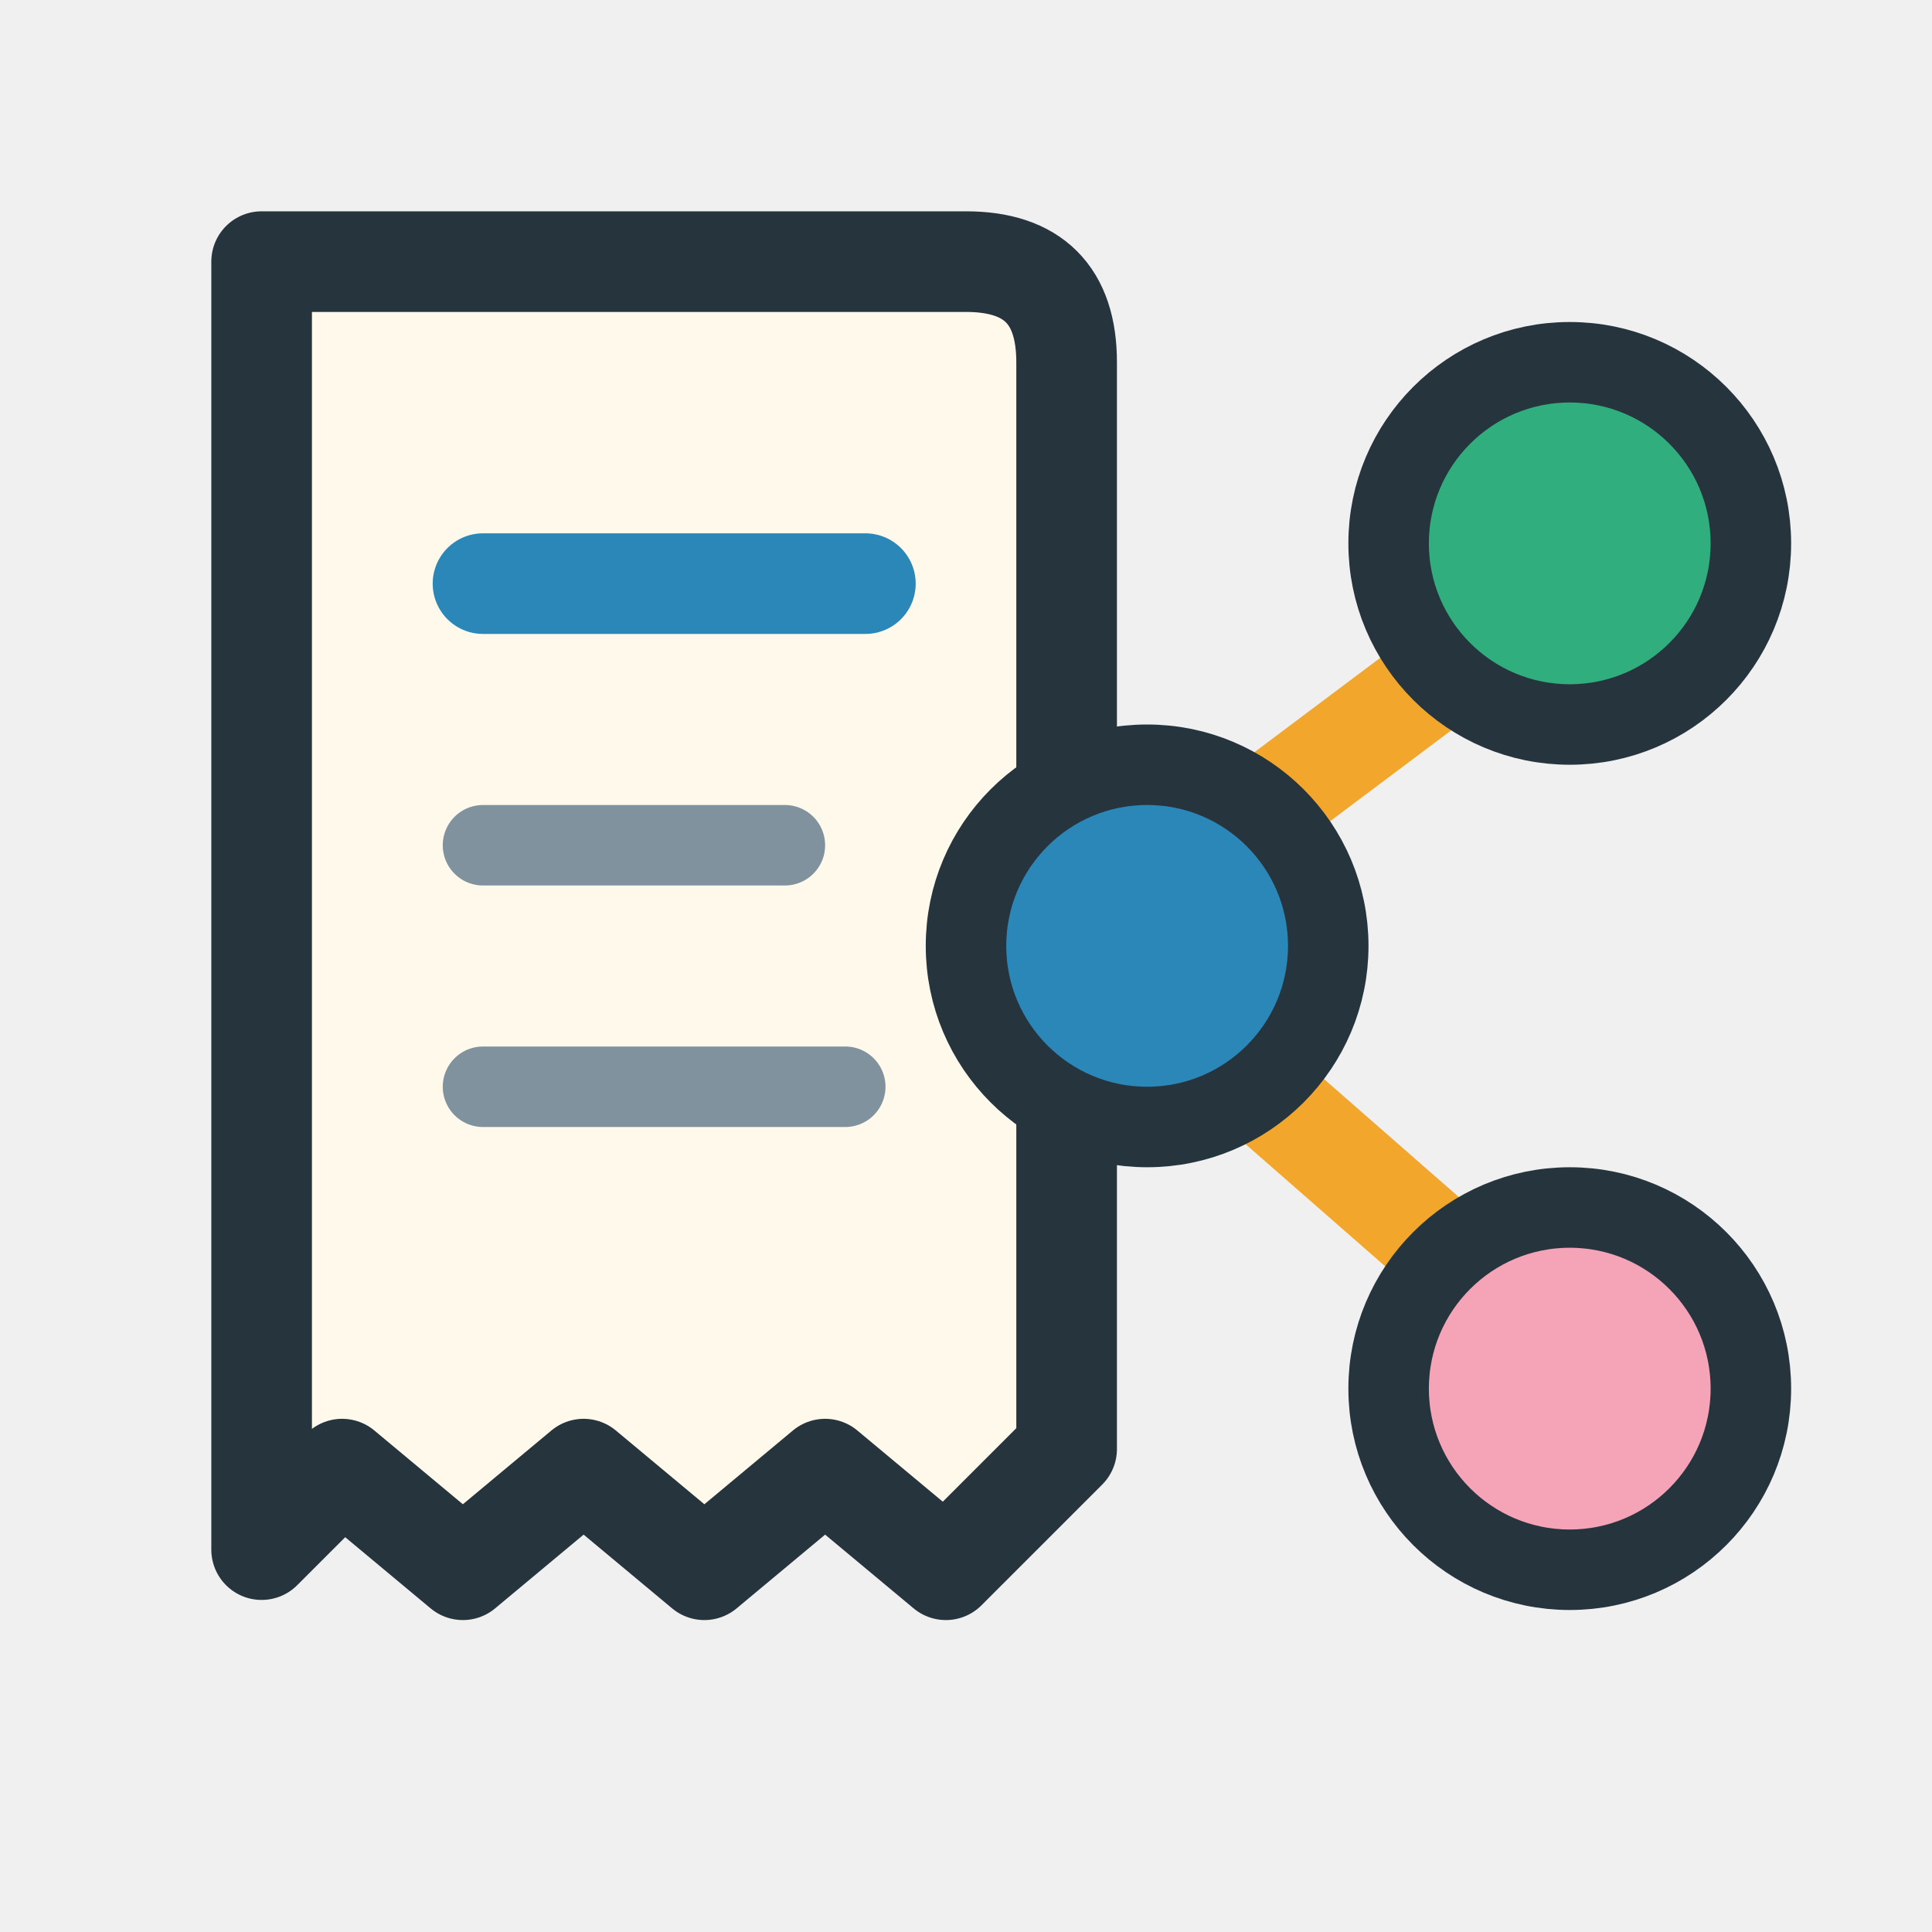
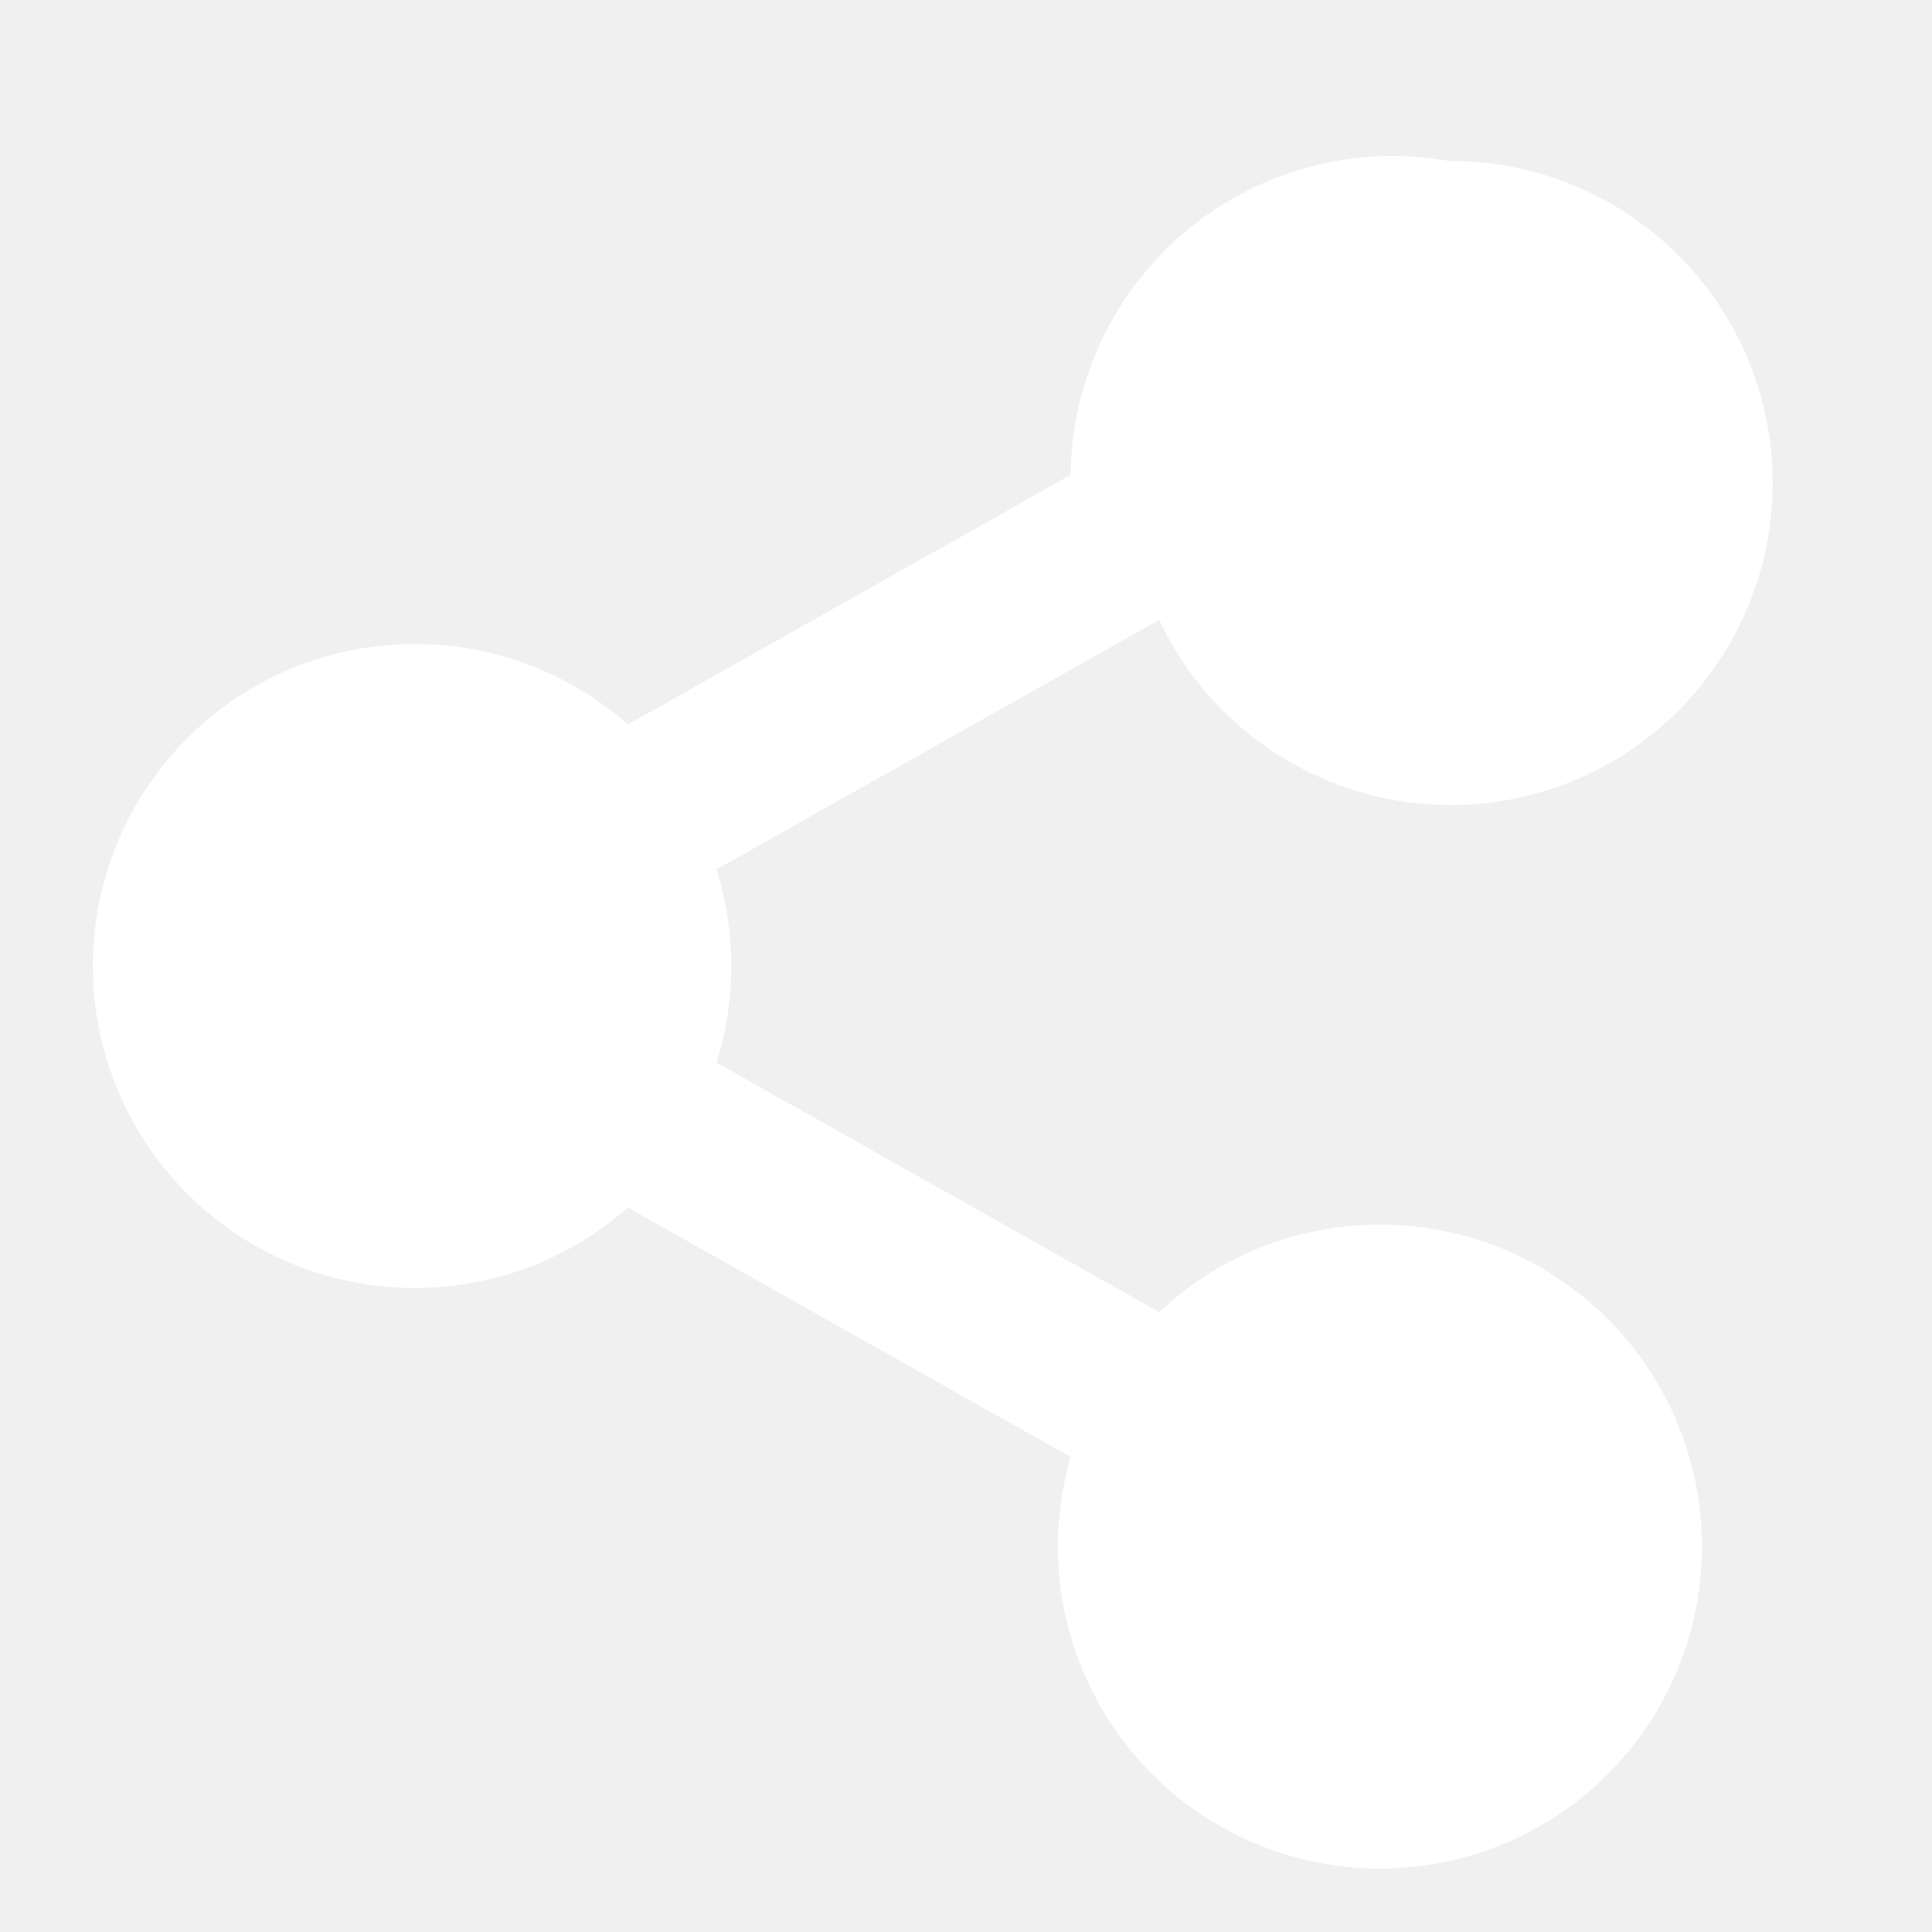
- <svg xmlns="http://www.w3.org/2000/svg" width="96" height="96" viewBox="0 0 96 96">
-   <path d="M13 13 H48 Q53 13 53 18 V72 L47 78 L41 73 L35 78 L29 73 L23 78 L17 73 L13 77 Z" fill="#FFF9EC" stroke="#26343D" stroke-width="5" stroke-linecap="round" stroke-linejoin="round" />
-   <path d="M24 29 H43" fill="none" stroke="#2B87B8" stroke-width="5" stroke-linecap="round" stroke-linejoin="round" />
-   <path d="M24 42 H39" fill="none" stroke="#80929D" stroke-width="4" stroke-linecap="round" stroke-linejoin="round" />
-   <path d="M24 54 H42" fill="none" stroke="#80929D" stroke-width="4" stroke-linecap="round" stroke-linejoin="round" />
-   <path d="M59 43 L75 31" fill="none" stroke="#F2A62B" stroke-width="5" stroke-linecap="round" stroke-linejoin="round" />
-   <path d="M59 51 L75 65" fill="none" stroke="#F2A62B" stroke-width="5" stroke-linecap="round" stroke-linejoin="round" />
-   <path d="M 48.000 47.000 C 48.000 42.029 52.029 38.000 57.000 38.000 C 61.971 38.000 66.000 42.029 66.000 47.000 C 66.000 51.971 61.971 56.000 57.000 56.000 C 52.029 56.000 48.000 51.971 48.000 47.000 Z" fill="#2B87B8" stroke="#26343D" stroke-width="4" stroke-linecap="round" stroke-linejoin="round" />
-   <path d="M 69.000 27.000 C 69.000 22.029 73.029 18.000 78.000 18.000 C 82.971 18.000 87.000 22.029 87.000 27.000 C 87.000 31.971 82.971 36.000 78.000 36.000 C 73.029 36.000 69.000 31.971 69.000 27.000 Z" fill="#30AE7D" stroke="#26343D" stroke-width="4" stroke-linecap="round" stroke-linejoin="round" />
-   <path d="M 69.000 69.000 C 69.000 64.029 73.029 60.000 78.000 60.000 C 82.971 60.000 87.000 64.029 87.000 69.000 C 87.000 73.971 82.971 78.000 78.000 78.000 C 73.029 78.000 69.000 73.971 69.000 69.000 Z" fill="#F5A4B8" stroke="#26343D" stroke-width="4" stroke-linecap="round" stroke-linejoin="round" />
+ <svg xmlns="http://www.w3.org/2000/svg" width="24" height="24" viewBox="0 0 24 24">
+   <path fill="#FFFFFF" fill-rule="evenodd" d="M18 2A4 4 0 1 1 14.4 7.7L8.9 10.8A4 4 0 0 1 8.9 13.2L14.4 16.3A4 4 0 1 1 13.3 18.1L7.8 15A4 4 0 1 1 7.8 9L13.3 5.9A4 4 0 0 1 18 2Z" />
</svg>
